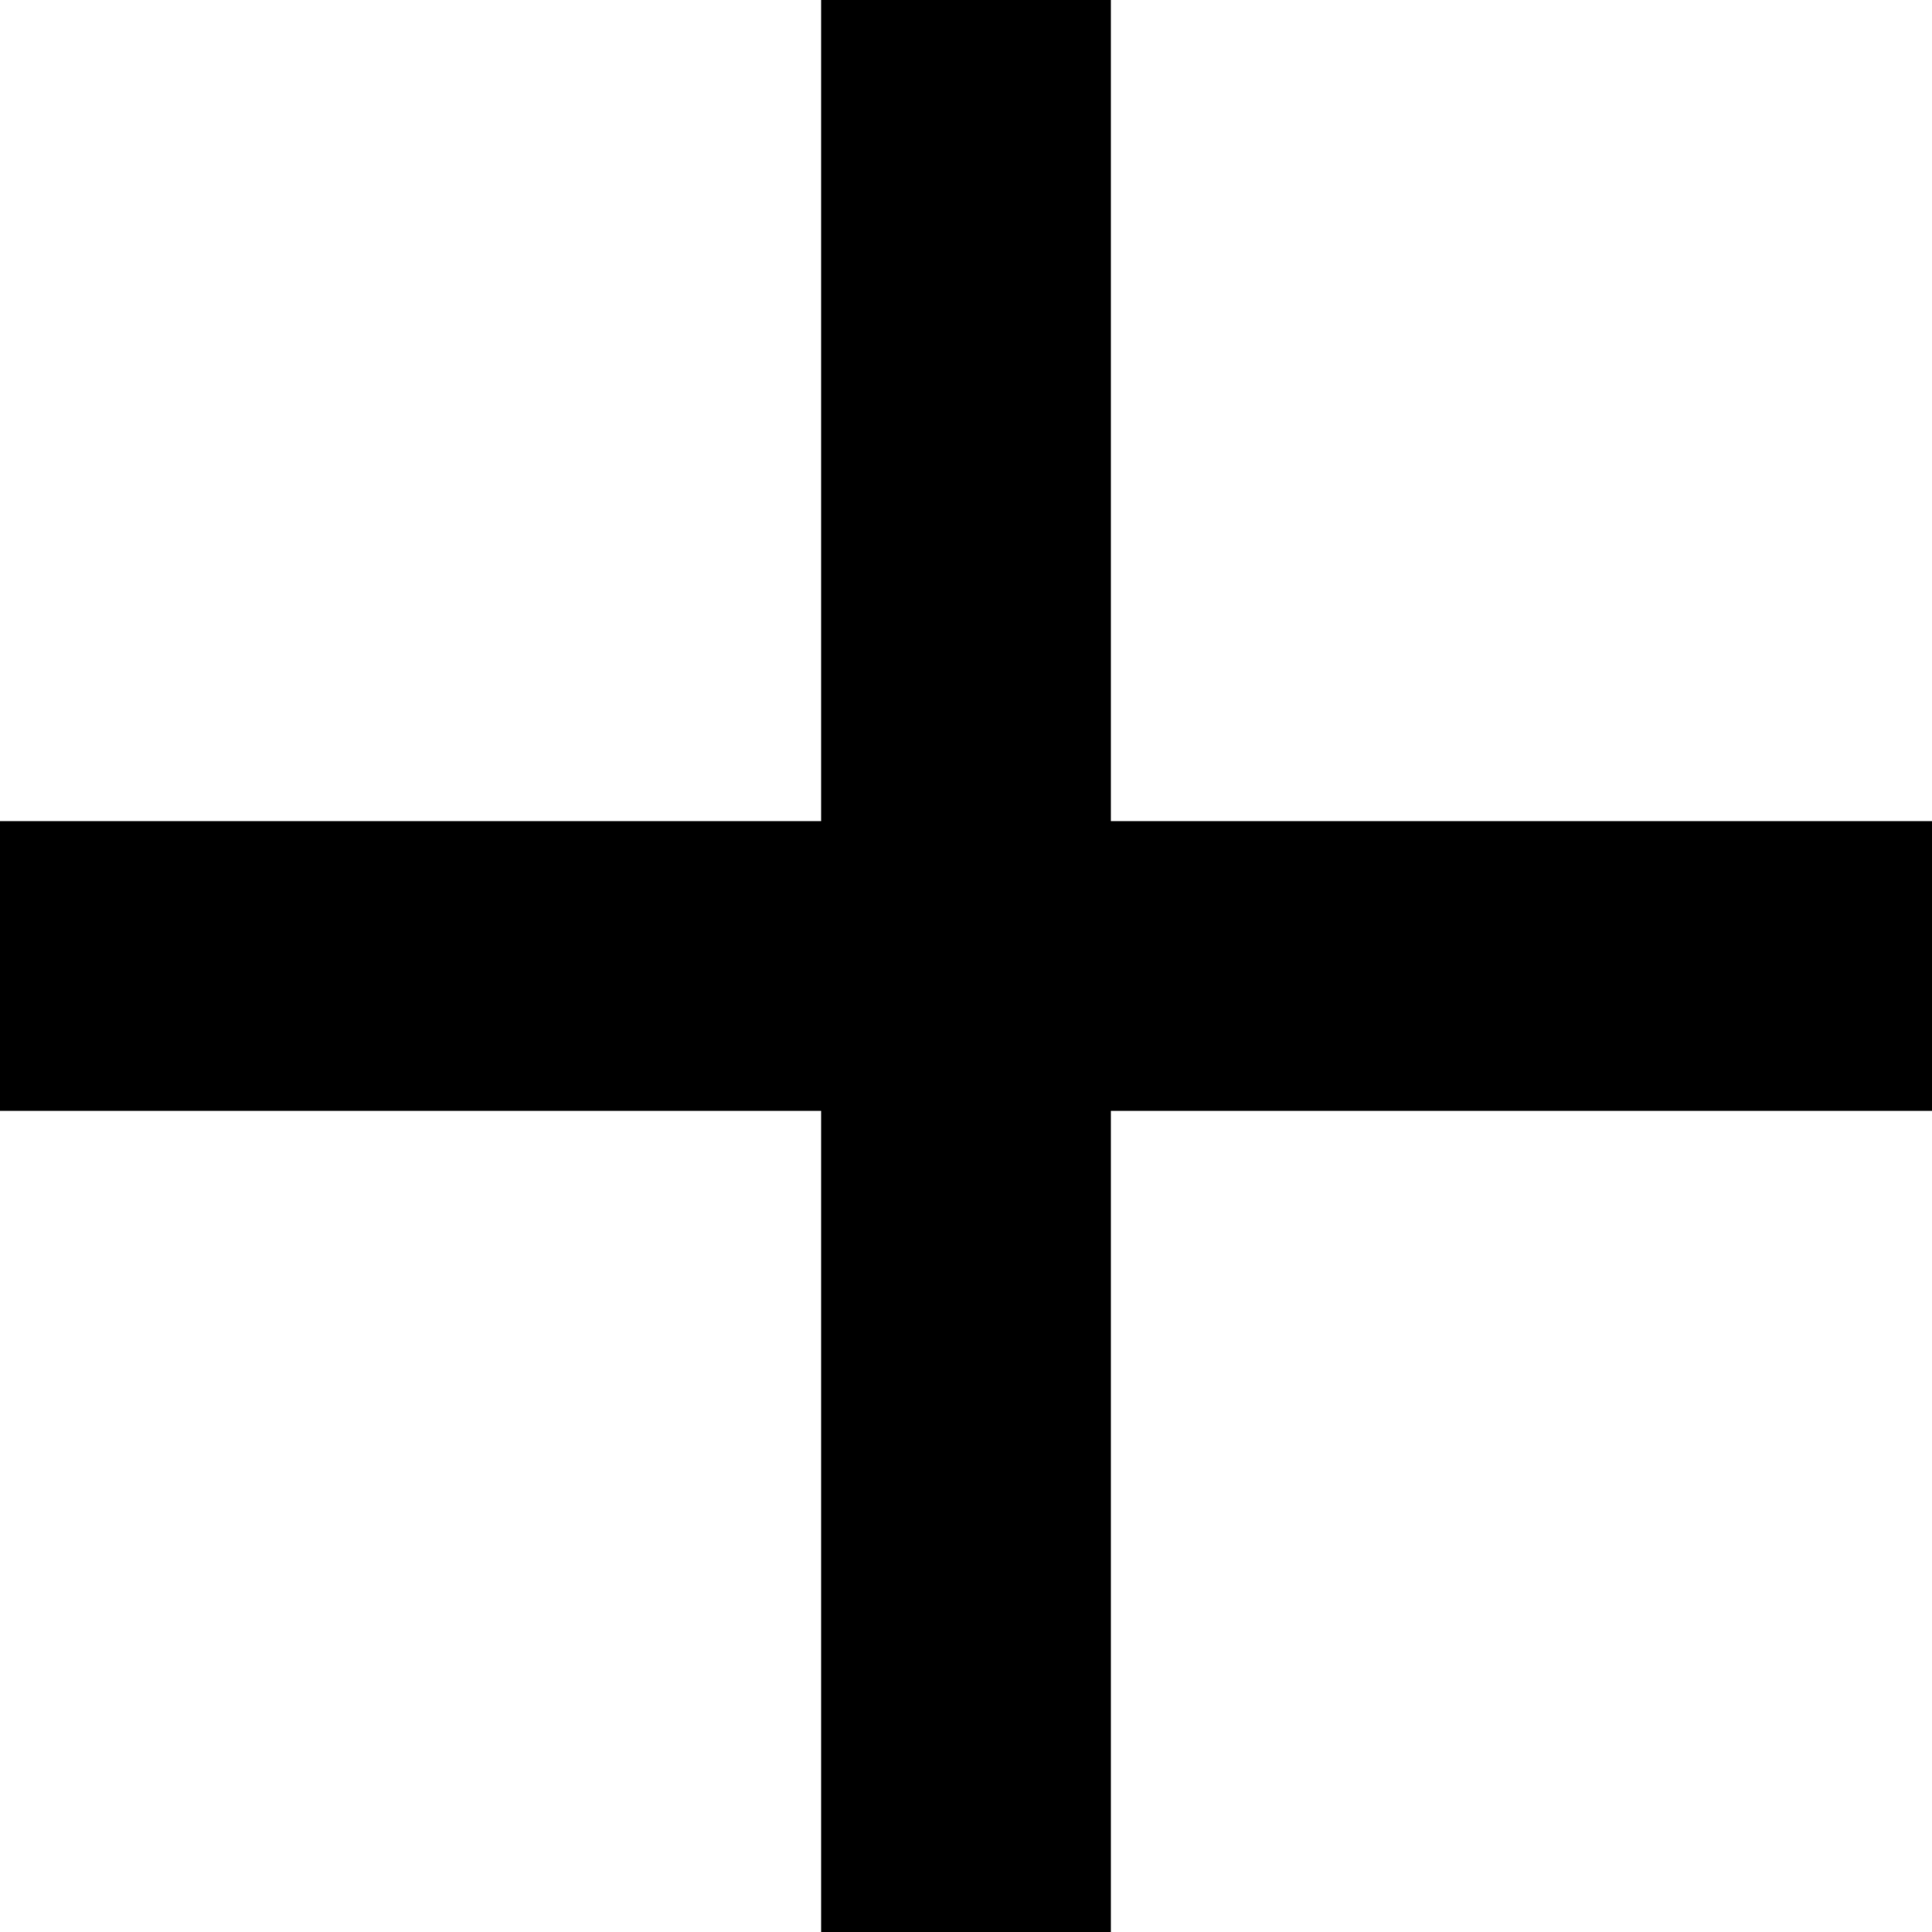
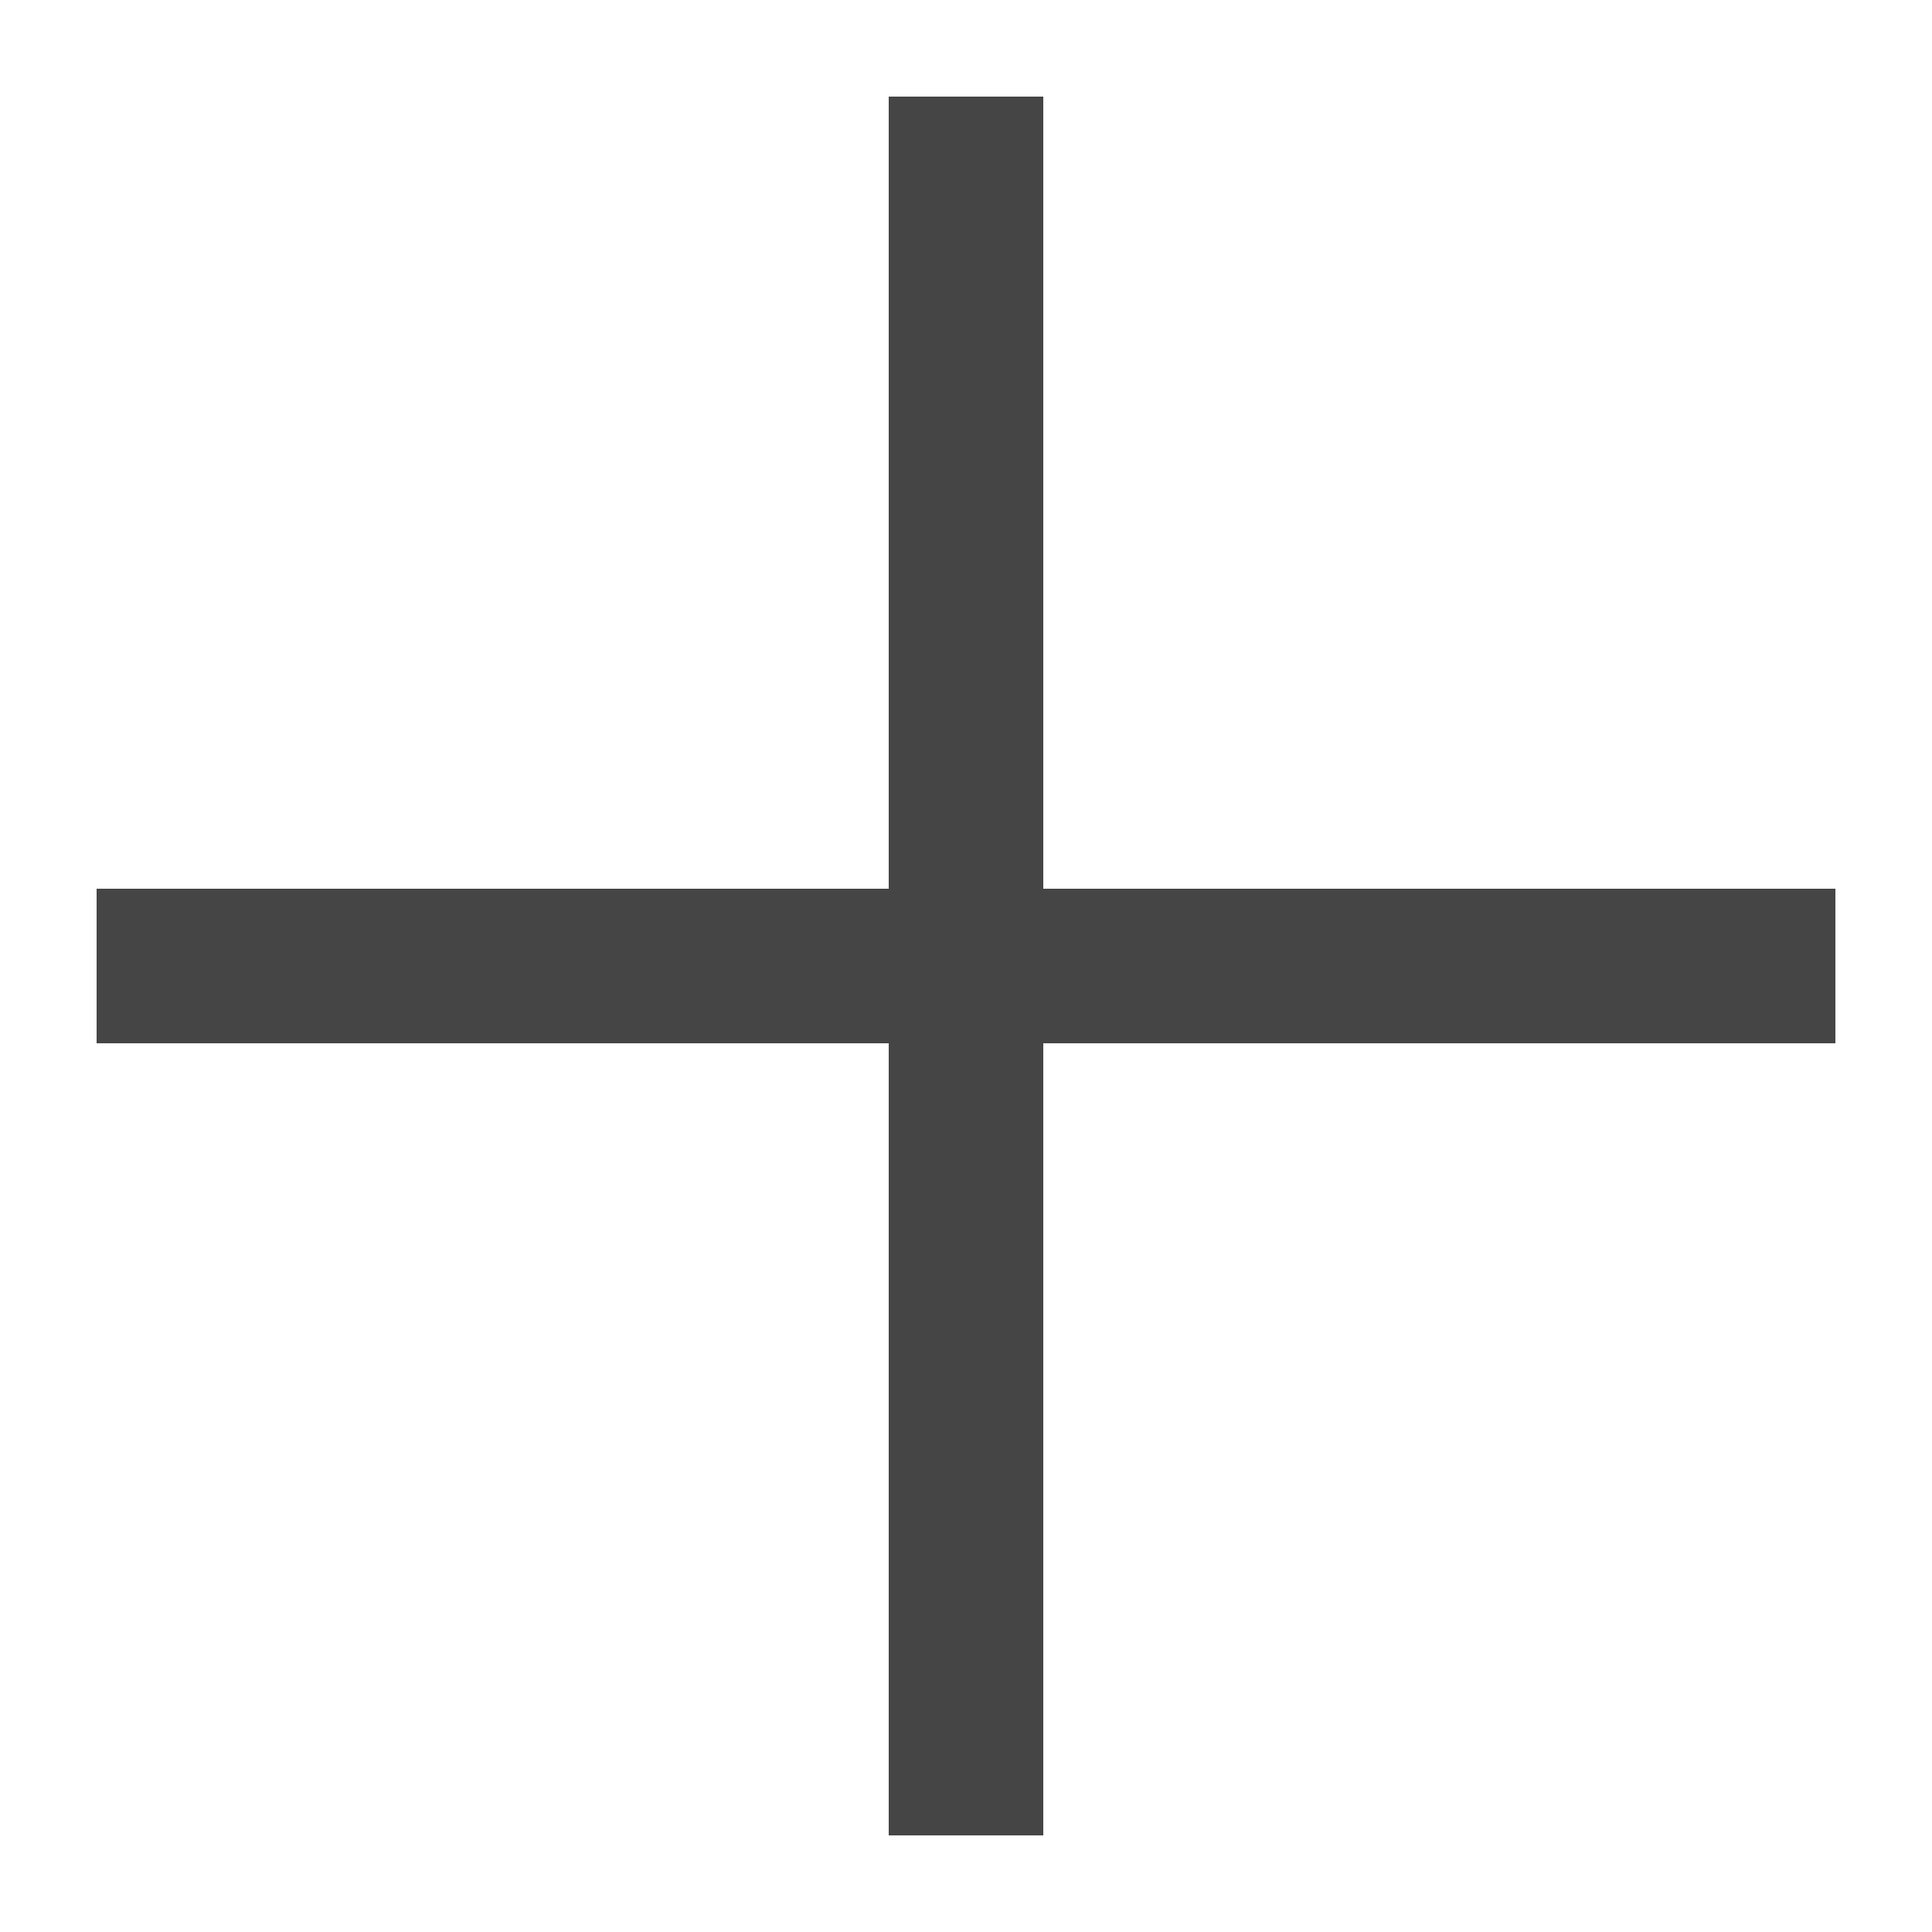
<svg xmlns="http://www.w3.org/2000/svg" width="100" height="100" version="1.1">
-   <line x1="50" y1="0" x2="50" y2="100" style="stroke:black;stroke-width:15" />
-   <line x1="0" y1="50" x2="100" y2="50" style="stroke:black;stroke-width:15" />
+   <line x1="50" y1="5" x2="50" y2="95" style="stroke:#454545;stroke-width:8" />
+   <line x1="5" y1="50" x2="95" y2="50" style="stroke:#454545;stroke-width:8" />
</svg>
